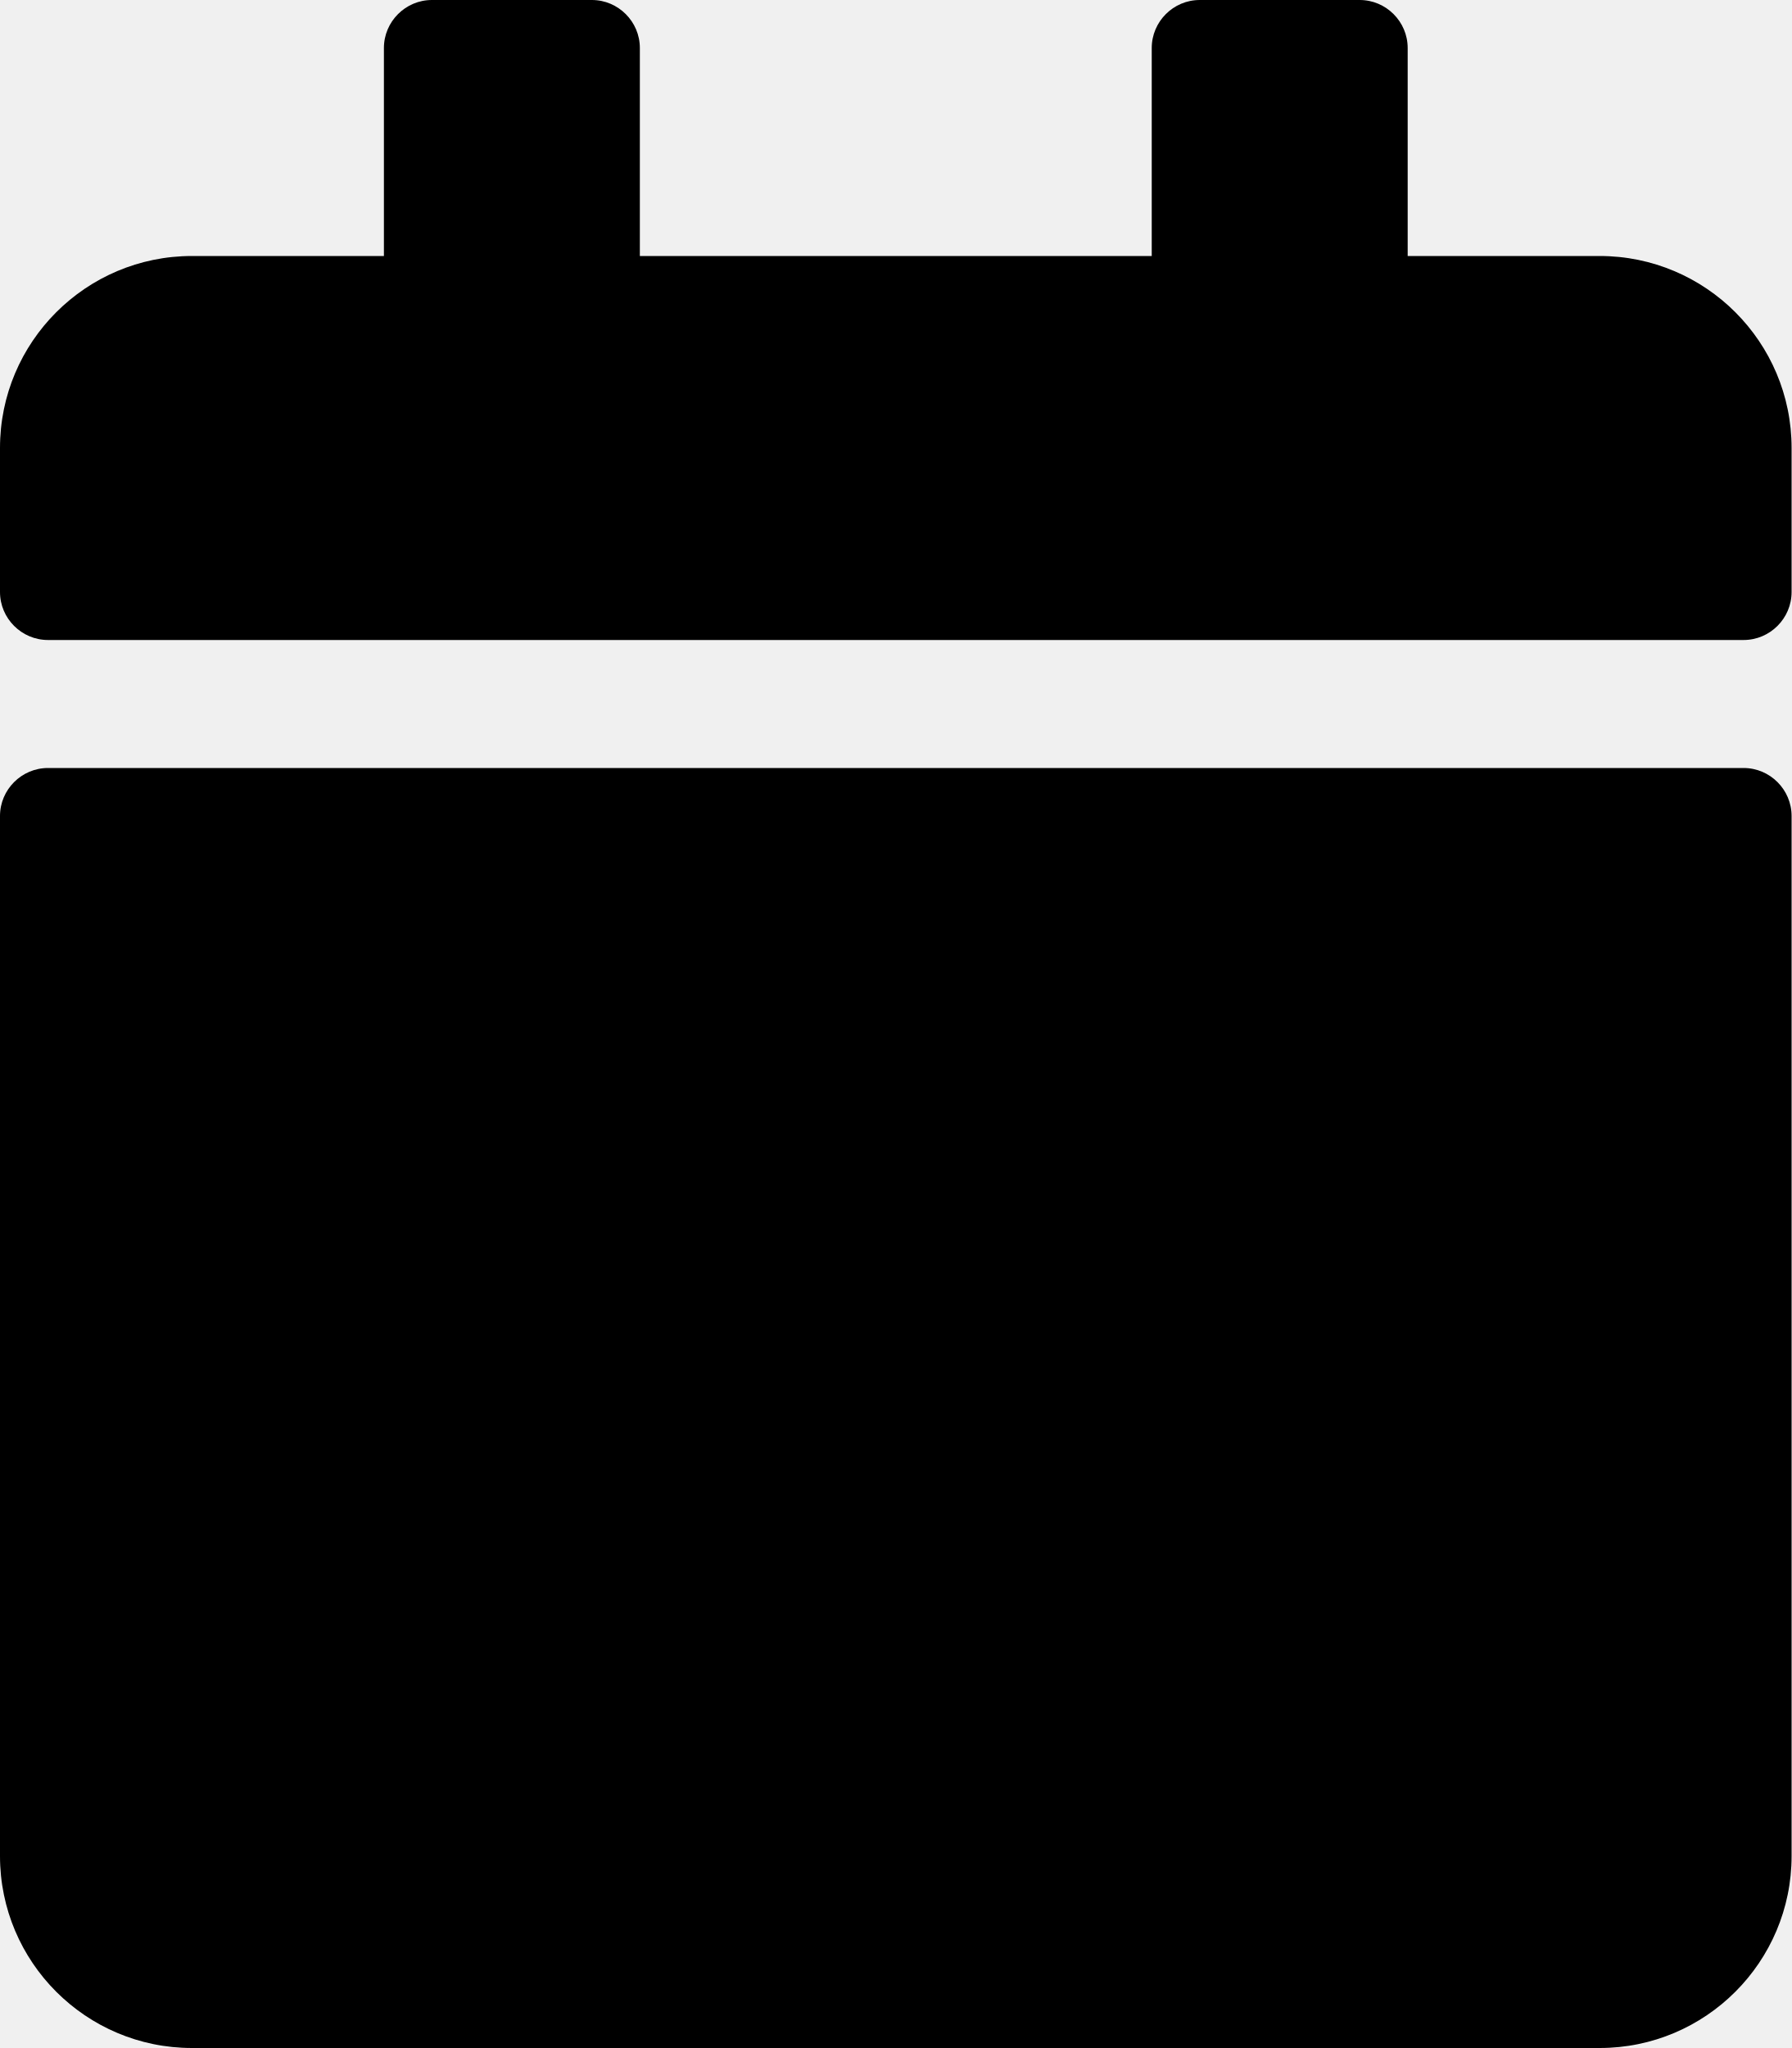
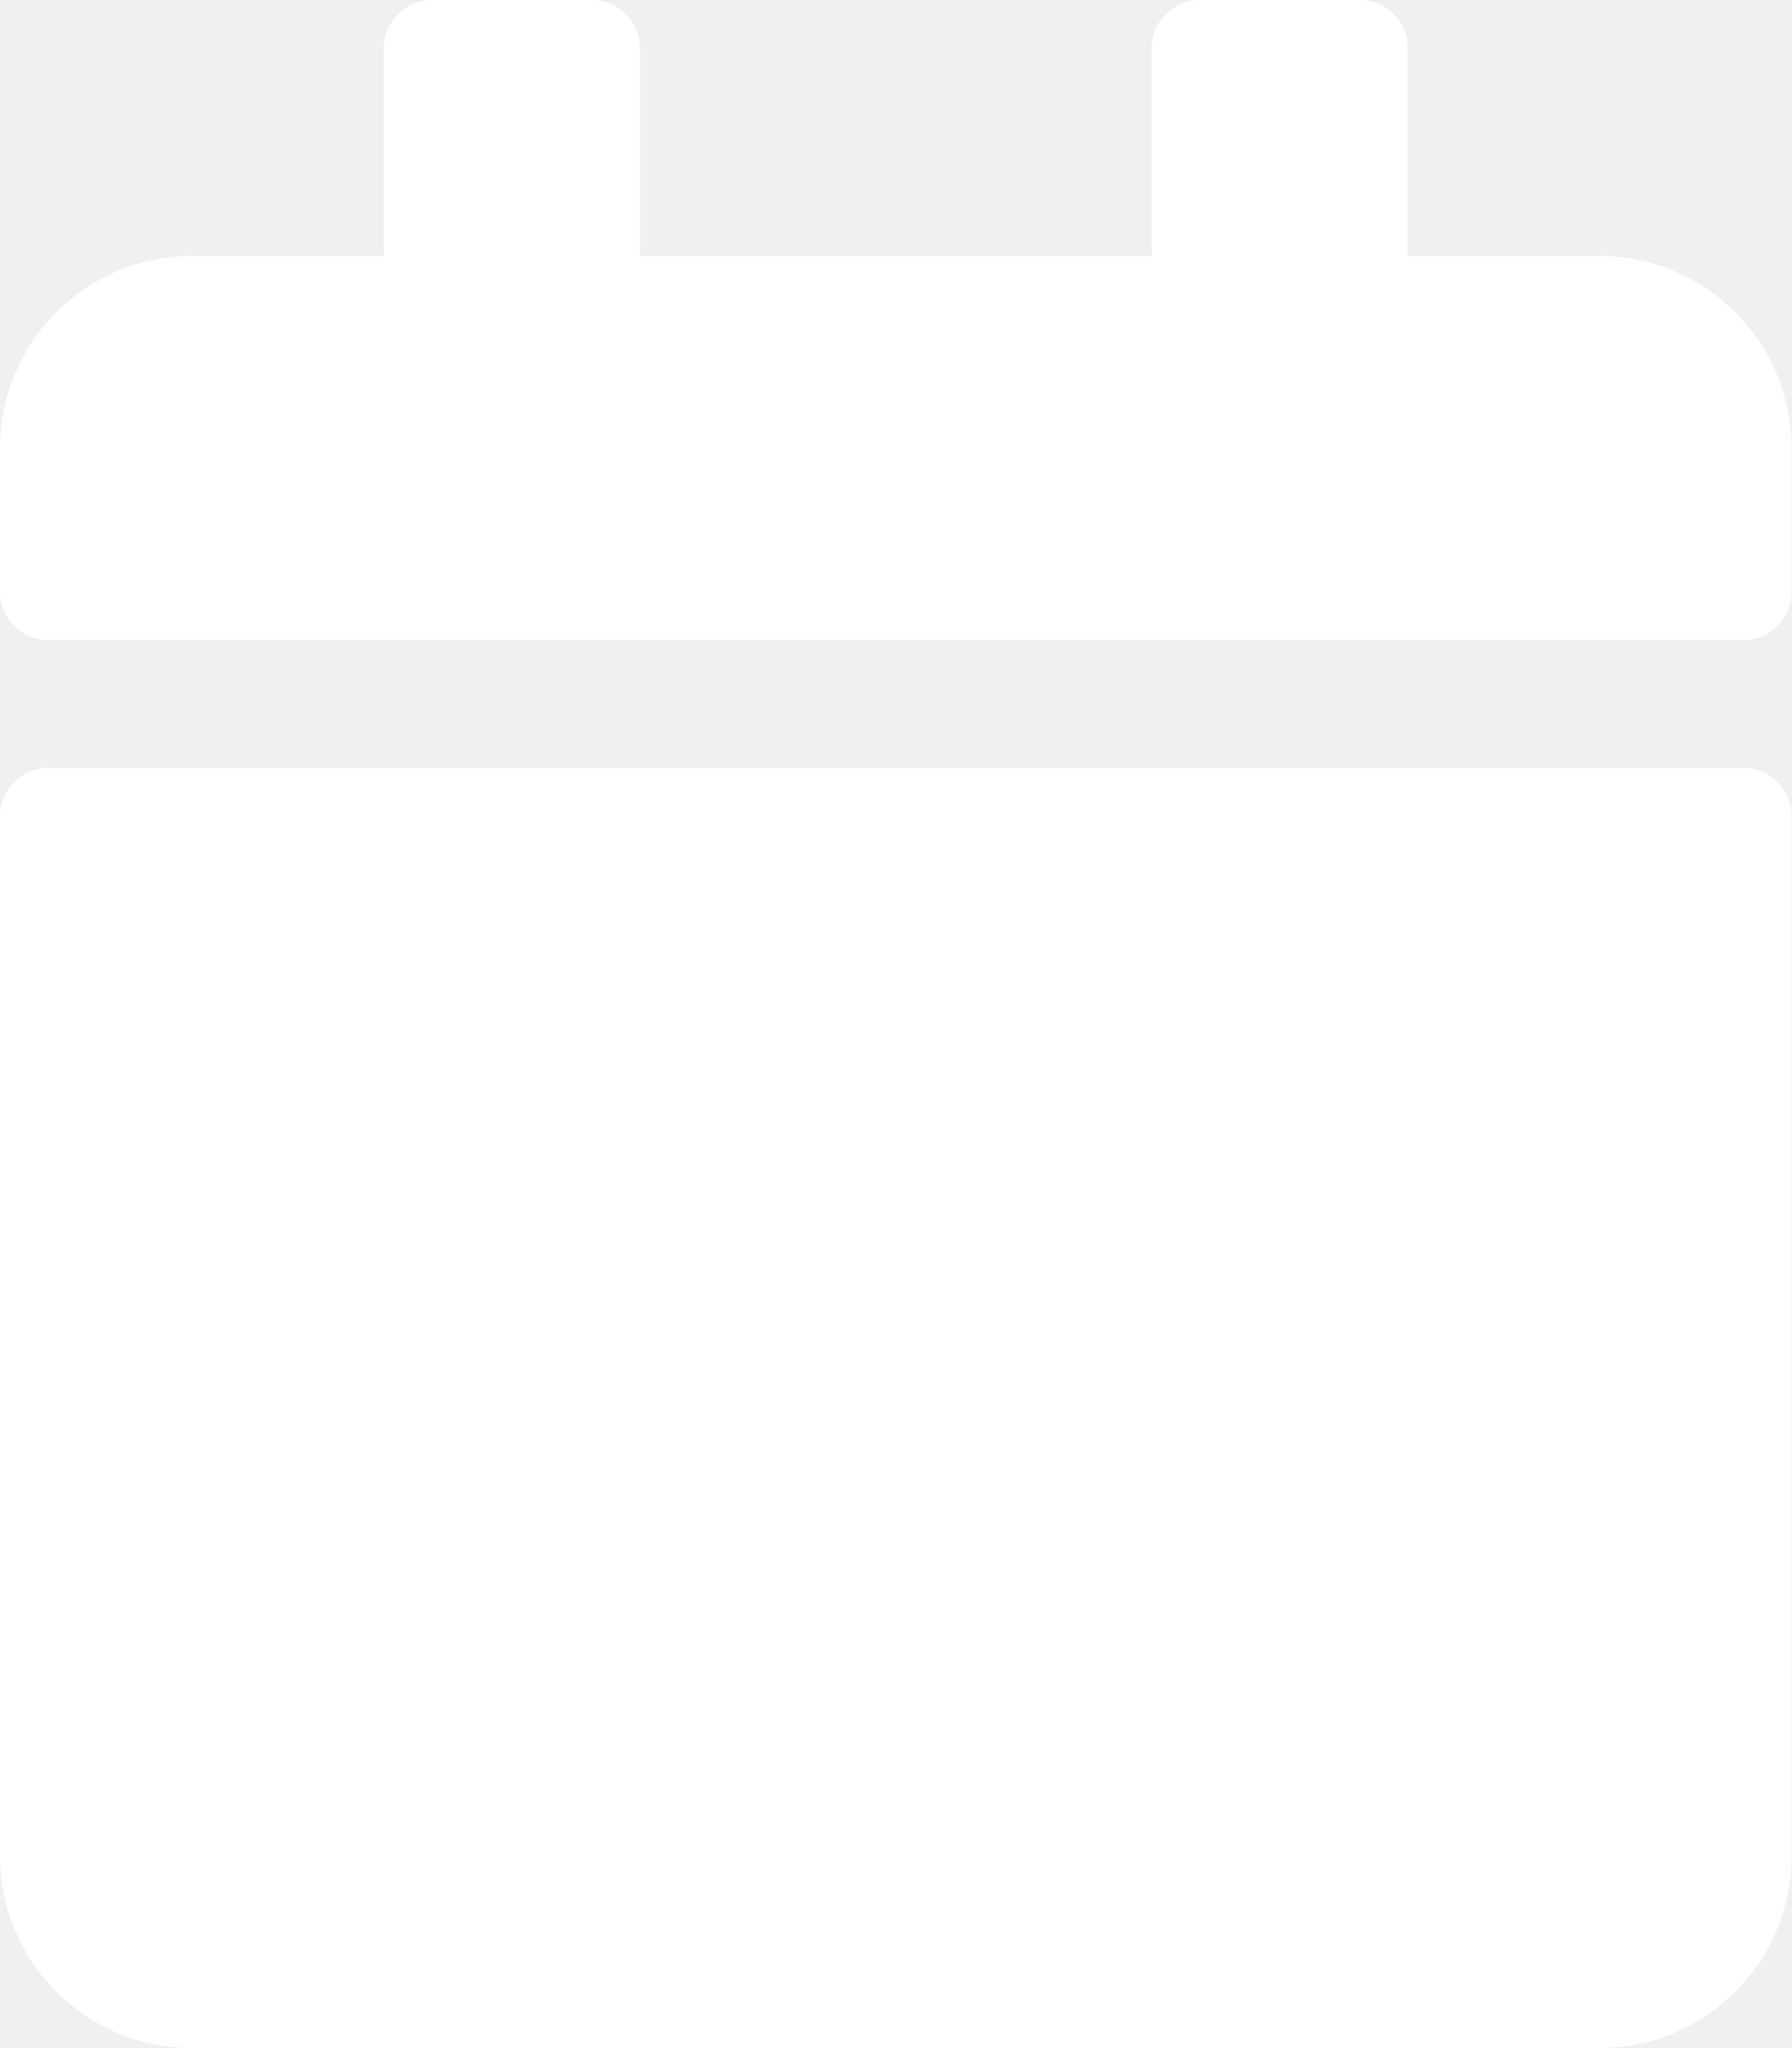
<svg xmlns="http://www.w3.org/2000/svg" aria-hidden="true" focusable="false" data-prefix="fas" data-icon="calendar" class="svg-inline--fa fa-calendar fa-w-14" role="img" viewBox="0 0 448 512">
-   <path fill="currentColor" d="M12 192h424c6.6 0 12 5.4 12 12v260c0 26.5-21.5 48-48 48H48c-26.5 0-48-21.5-48-48V204c0-6.6 5.4-12 12-12zm436-44v-36c0-26.5-21.5-48-48-48h-48V12c0-6.6-5.4-12-12-12h-40c-6.6 0-12 5.4-12 12v52H160V12c0-6.6-5.4-12-12-12h-40c-6.6 0-12 5.4-12 12v52H48C21.5 64 0 85.5 0 112v36c0 6.6 5.4 12 12 12h424c6.6 0 12-5.4 12-12z" />
+   <path fill="white" d="M12 192h424c6.6 0 12 5.4 12 12v260c0 26.5-21.5 48-48 48H48c-26.5 0-48-21.5-48-48V204c0-6.6 5.4-12 12-12zm436-44v-36c0-26.5-21.5-48-48-48h-48V12c0-6.6-5.4-12-12-12h-40c-6.6 0-12 5.4-12 12v52H160V12c0-6.6-5.4-12-12-12h-40c-6.6 0-12 5.4-12 12v52H48C21.5 64 0 85.5 0 112v36c0 6.6 5.4 12 12 12h424c6.6 0 12-5.4 12-12z" />
</svg>
